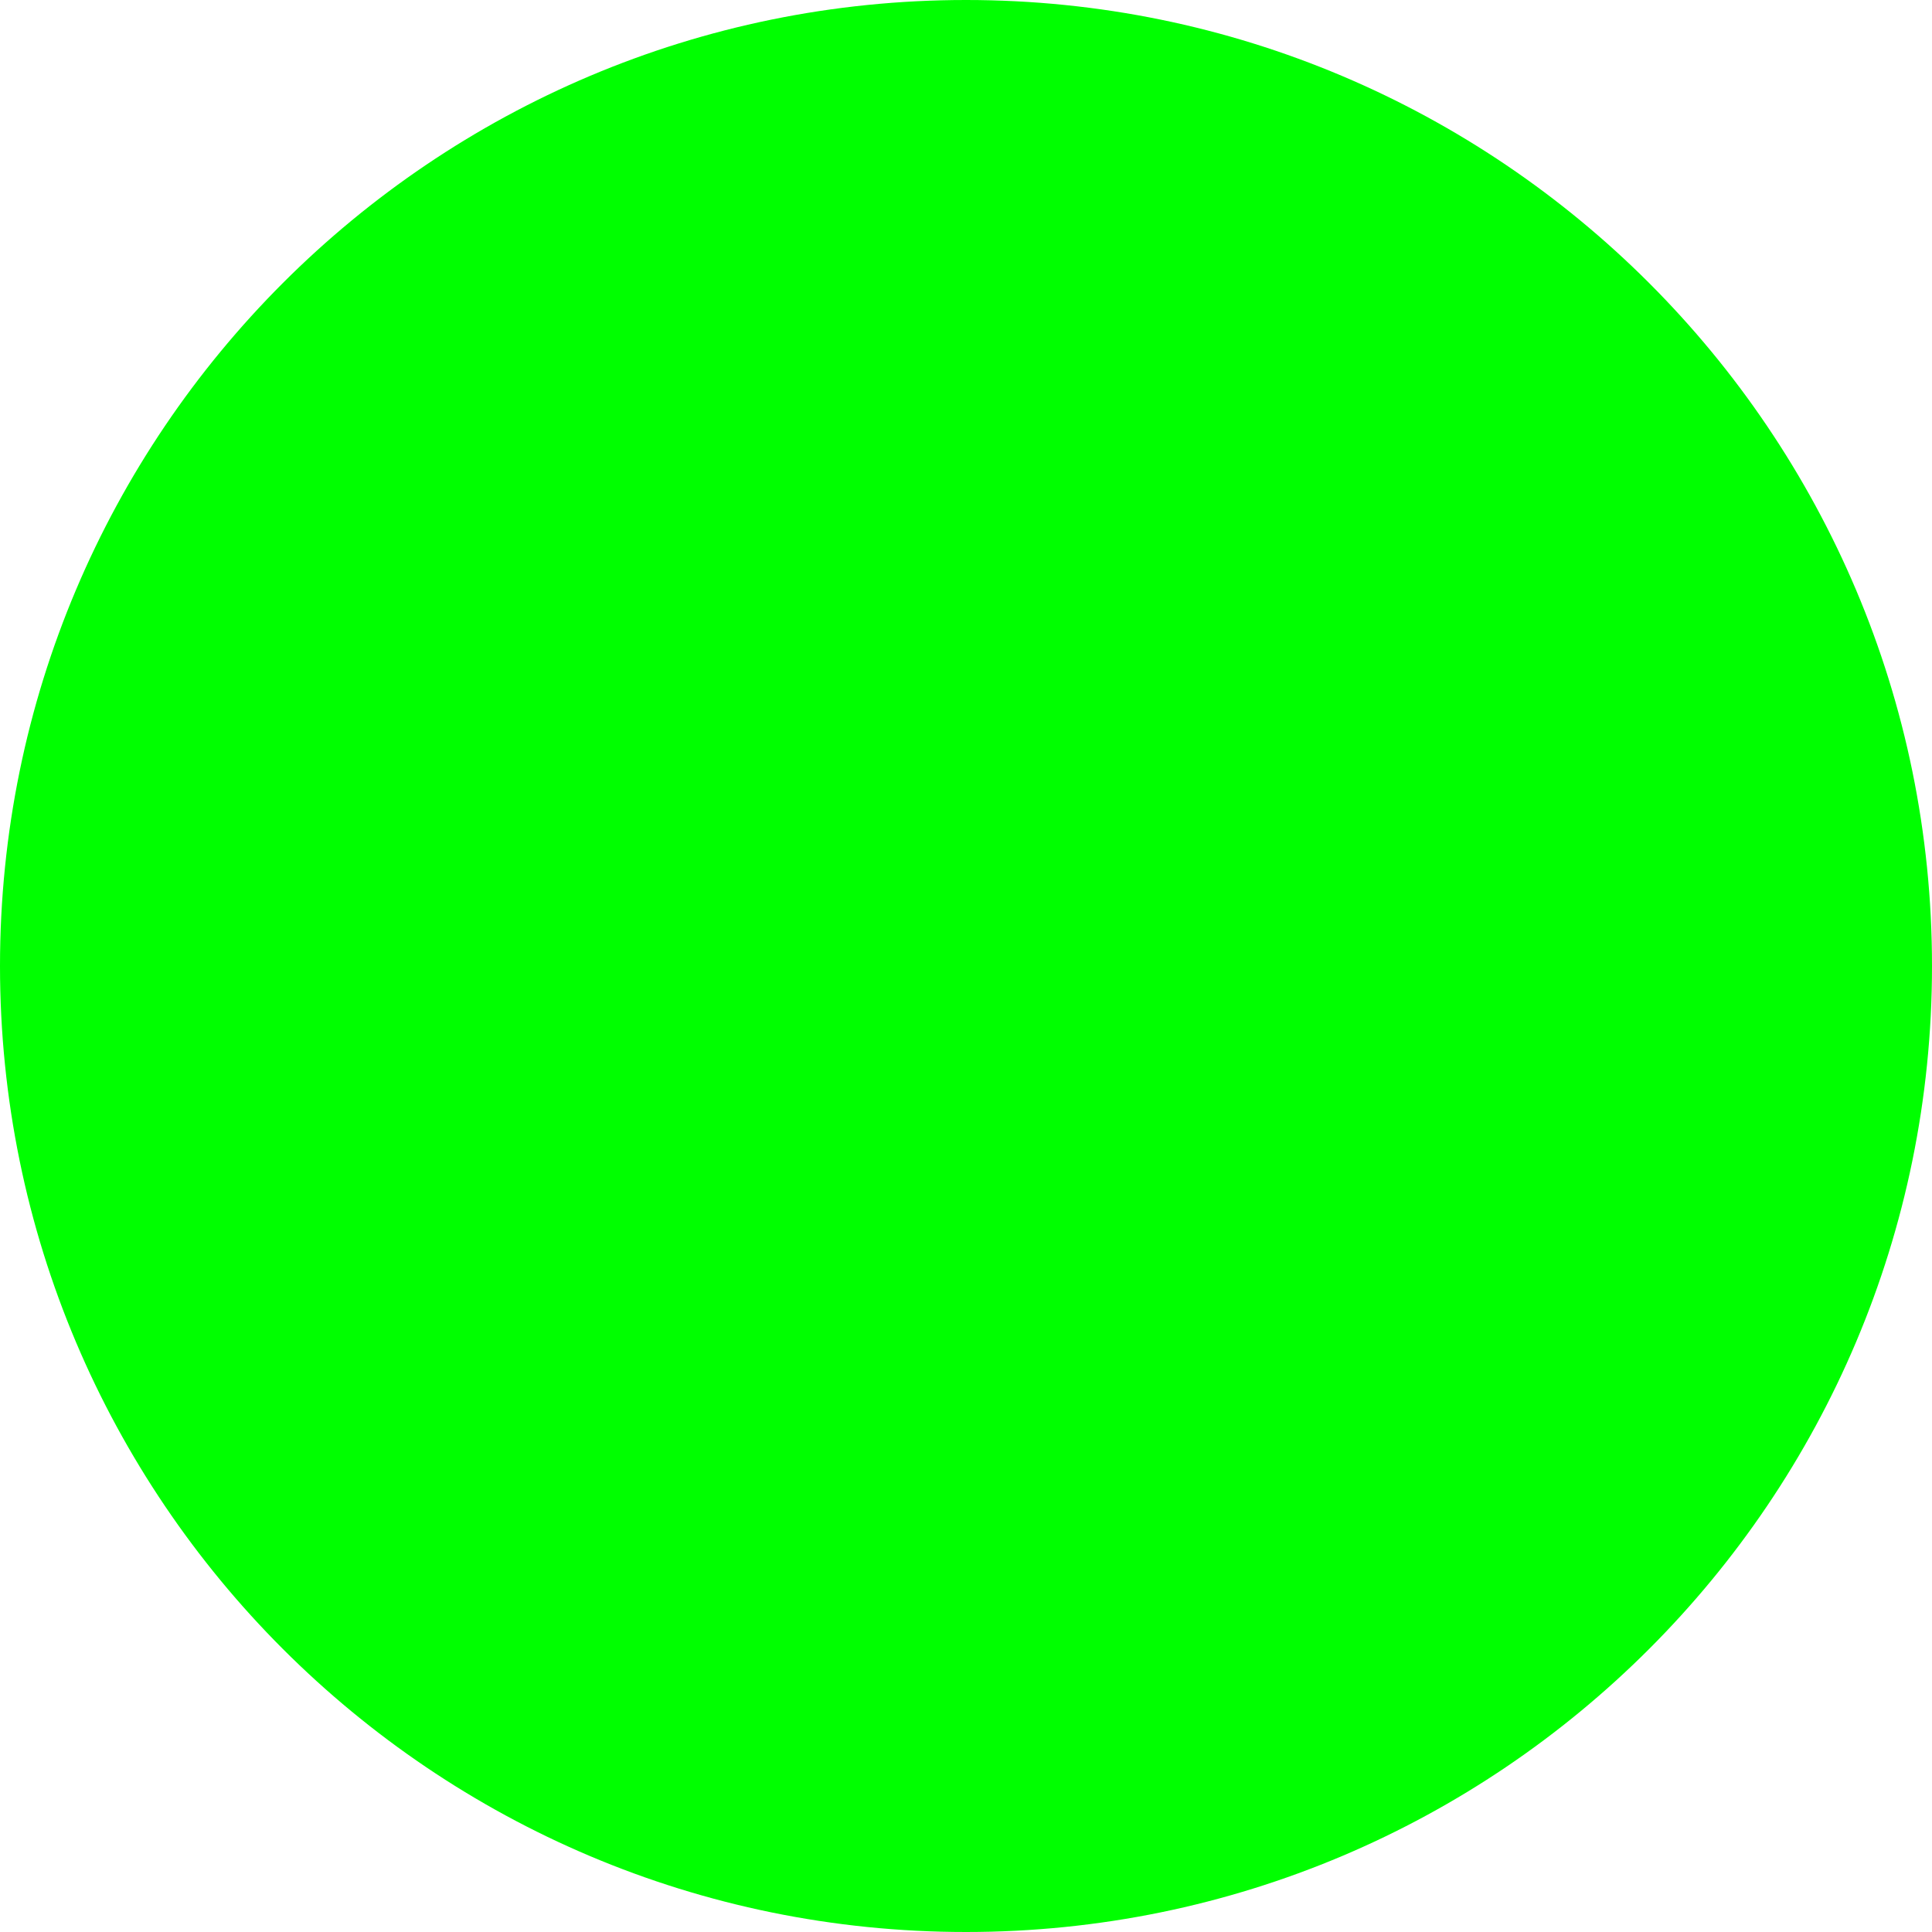
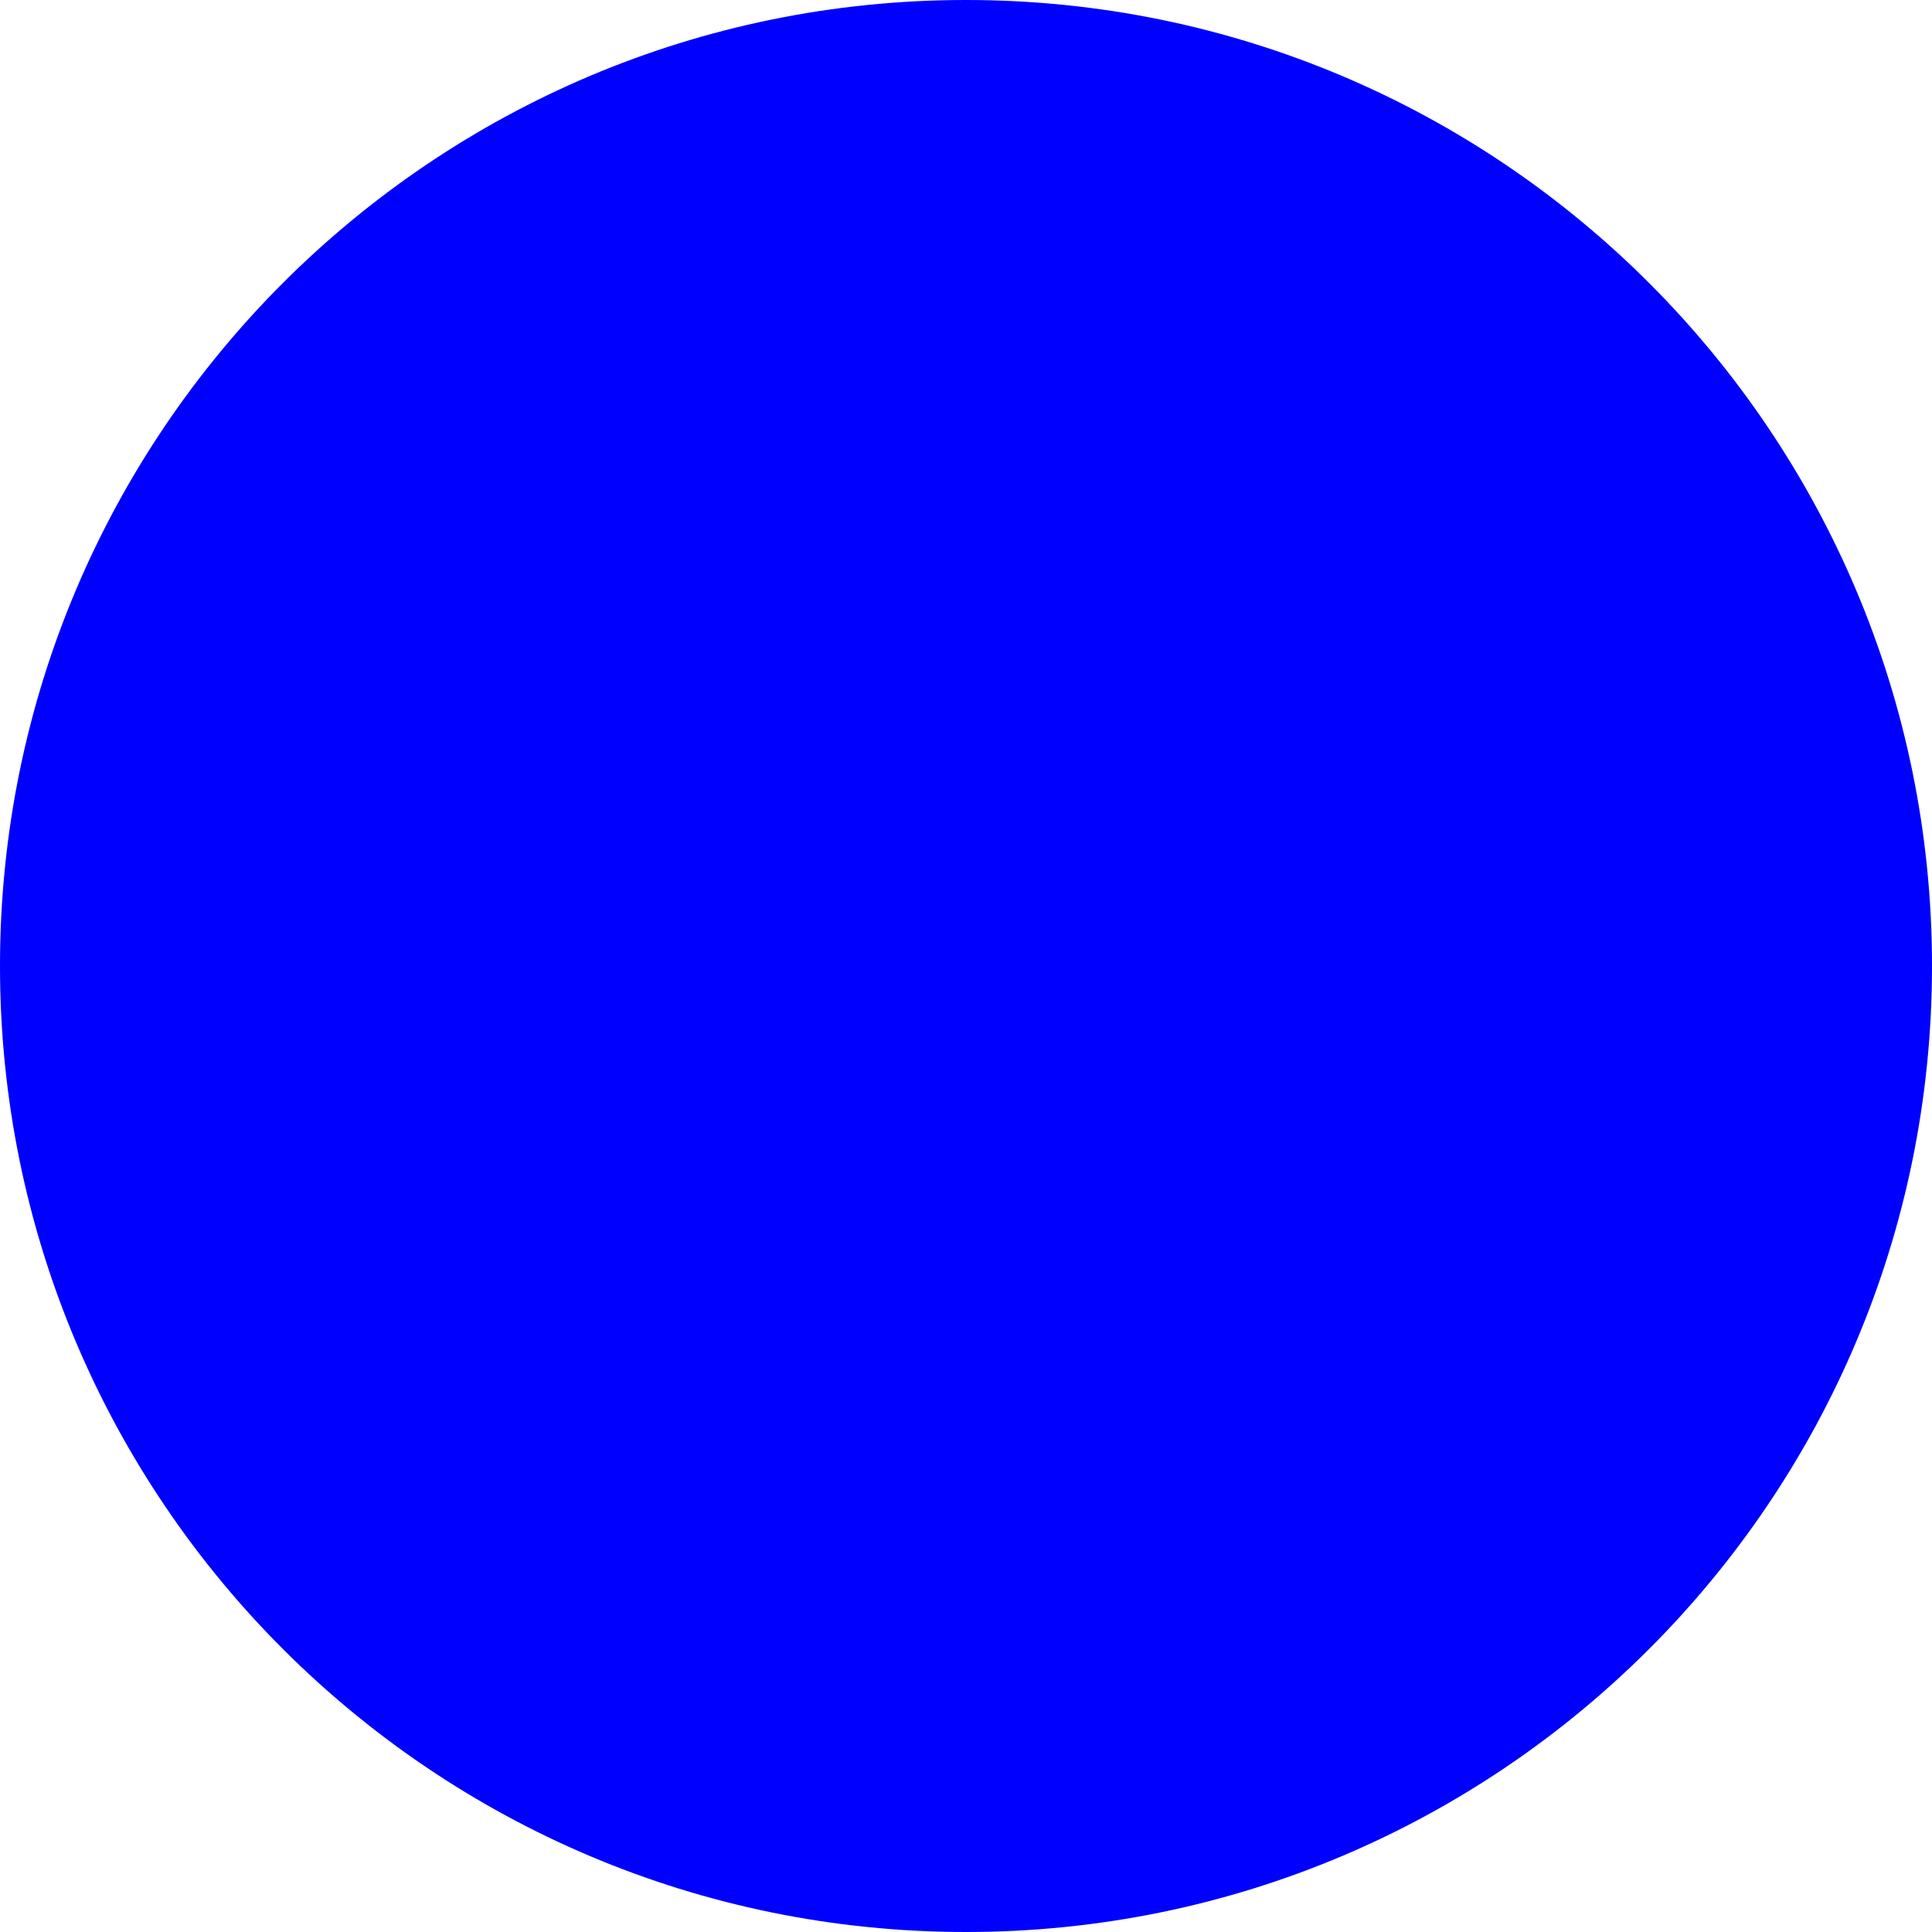
<svg xmlns="http://www.w3.org/2000/svg" width="80pt" height="80pt" viewBox="0 0 80 80" version="1.1">
-   <g id="surface497">
-     <path style=" stroke:none;fill-rule:evenodd;fill:rgb(0%,100%,0%);fill-opacity:1;" d="M 80 40 C 80 62.09 62.09 80 40 80 C 17.91 80 0 62.09 0 40 C 0 17.91 17.91 0 40 0 C 62.09 0 80 17.91 80 40 Z M 80 40 " />
+   <g id="surface525">
+     <path style=" stroke:none;fill-rule:evenodd;fill:rgb(0%,0%,100%);fill-opacity:1;" d="M 80 40 C 80 62.09 62.09 80 40 80 C 17.91 80 0 62.09 0 40 C 0 17.91 17.91 0 40 0 C 62.09 0 80 17.91 80 40 Z M 80 40 " />
  </g>
</svg>
